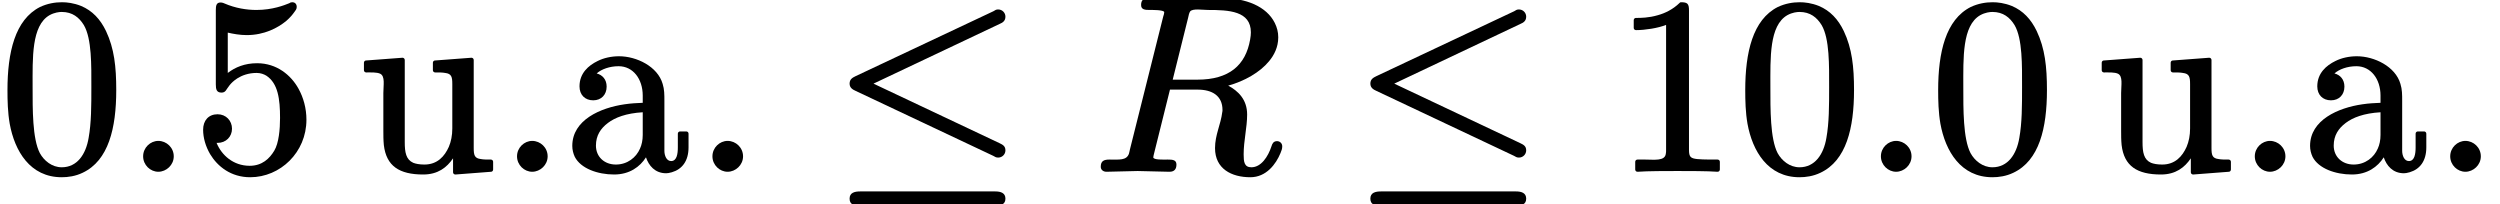
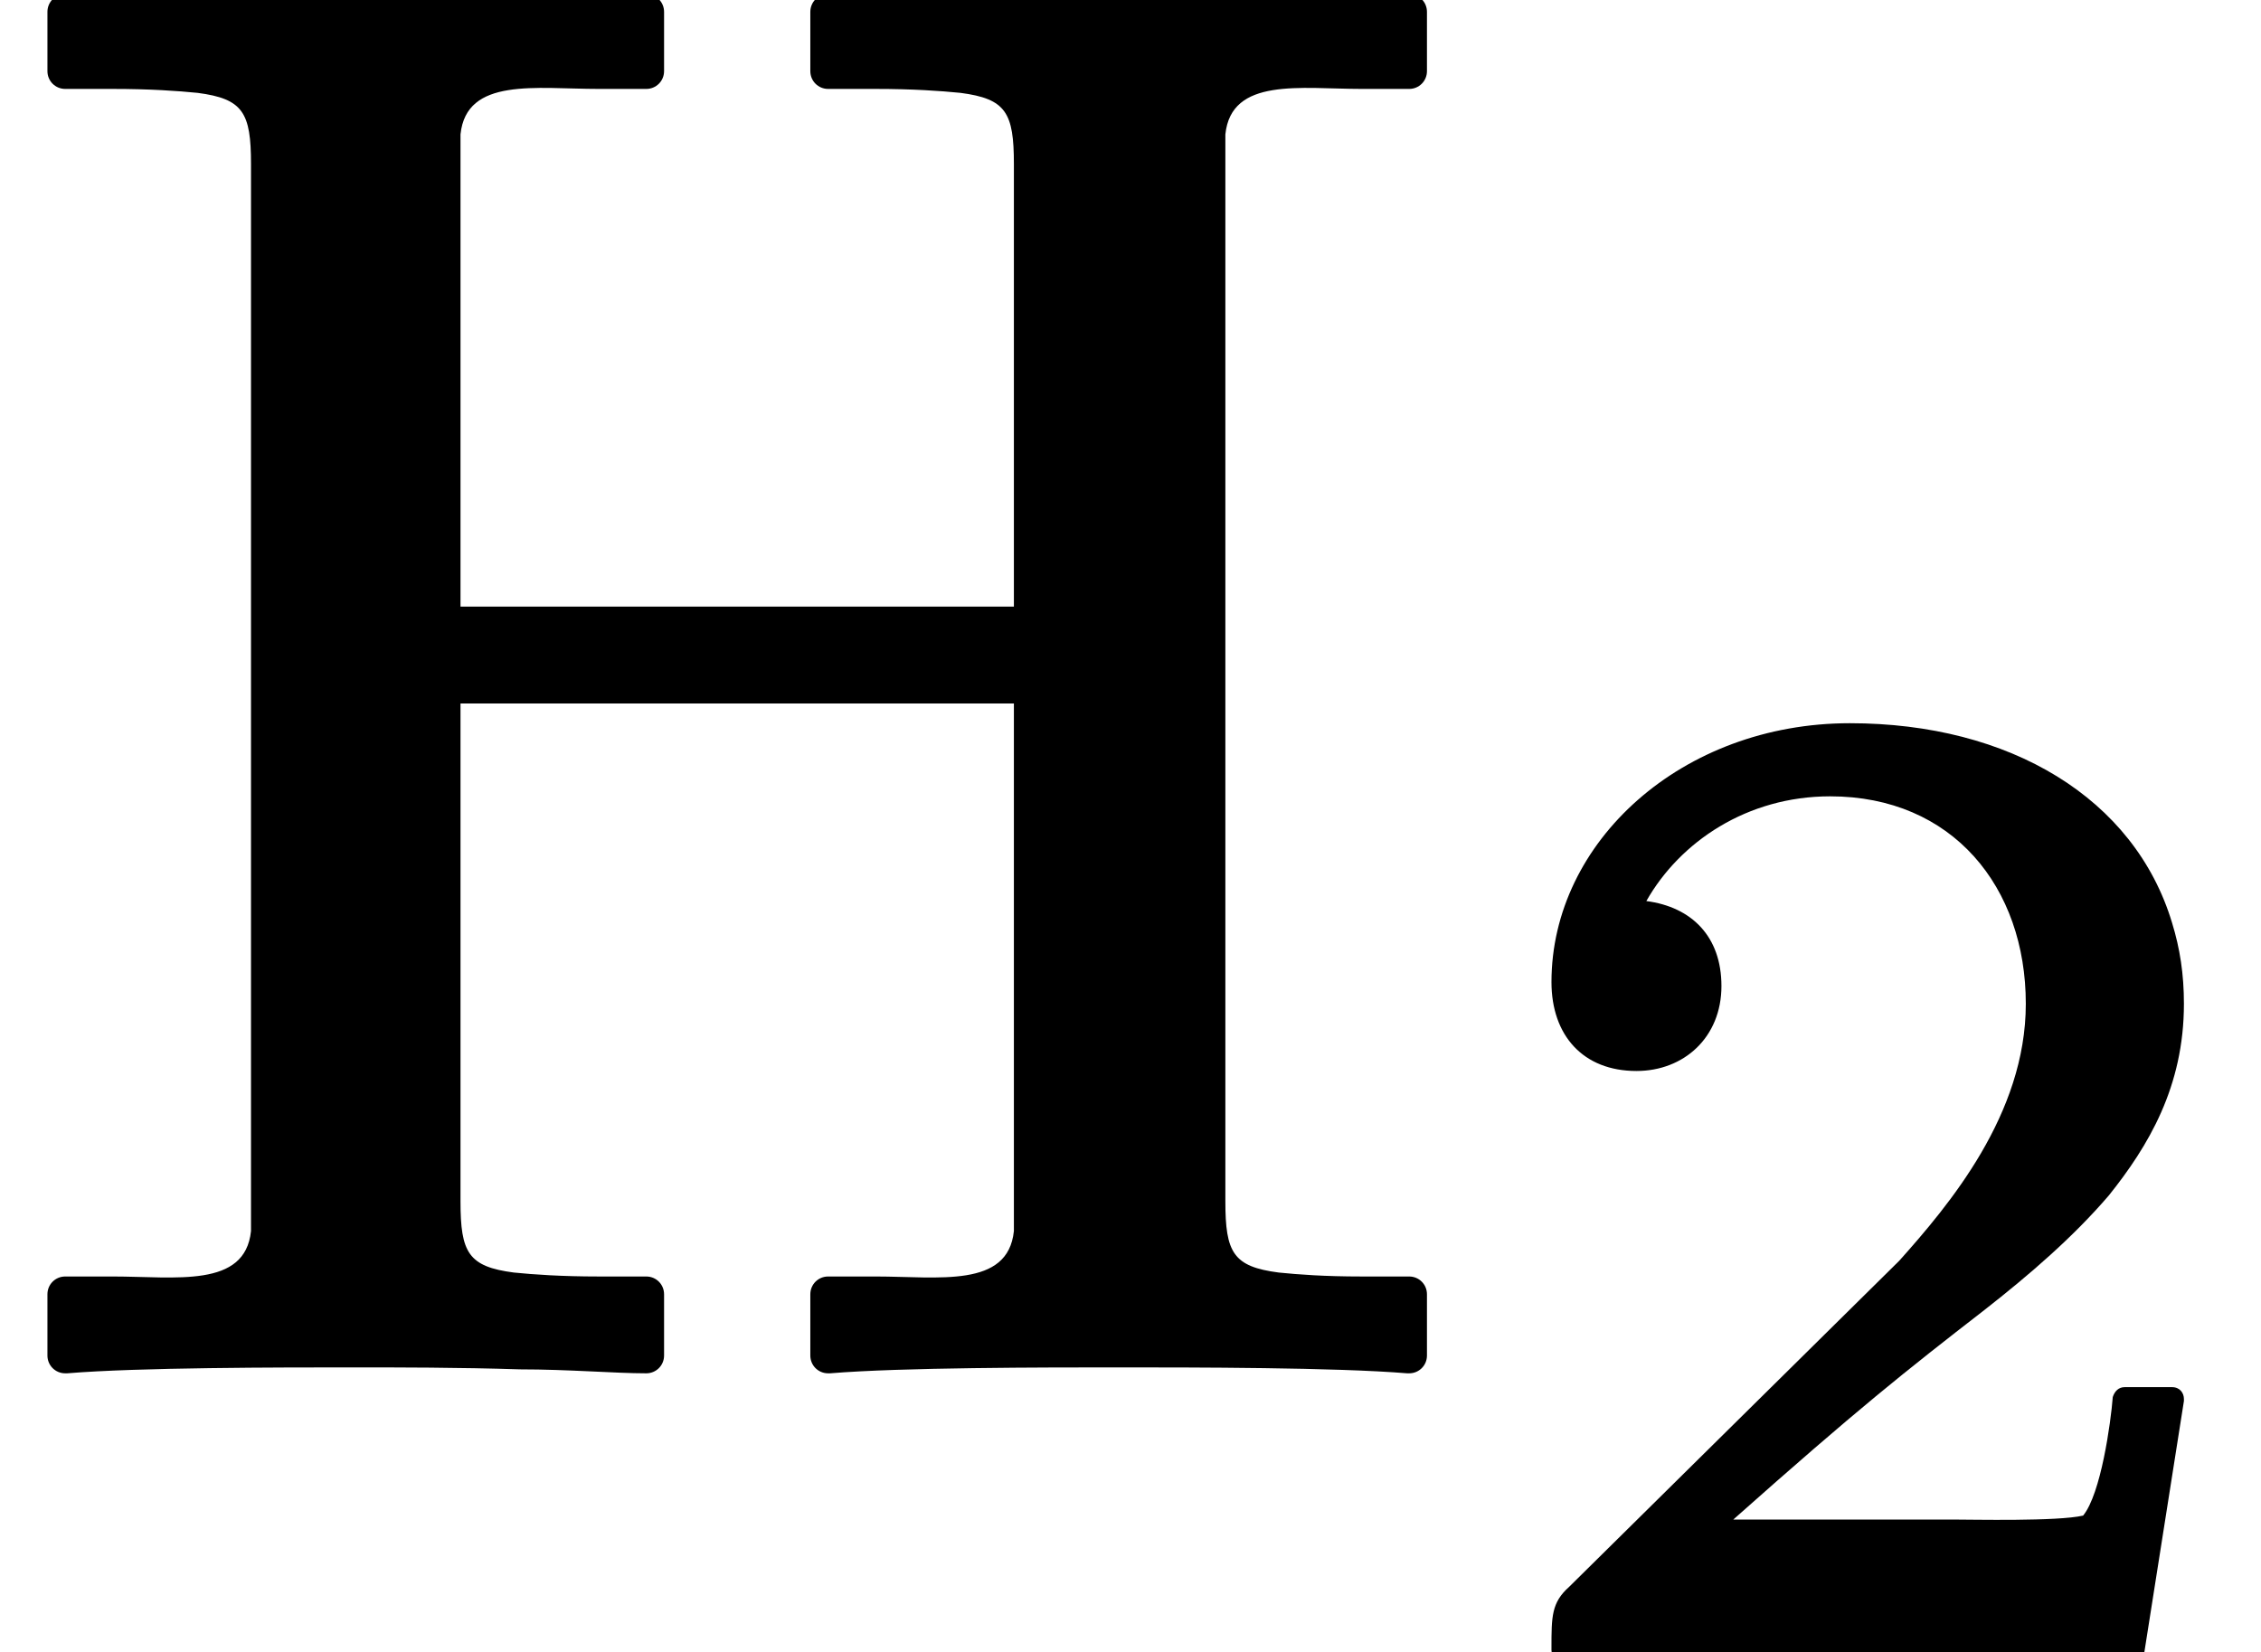
- <svg xmlns="http://www.w3.org/2000/svg" xmlns:xlink="http://www.w3.org/1999/xlink" version="1.1" width="100.43pt" height="8.16pt" viewBox="0 -6.81 100.43 8.16">
+ <svg xmlns="http://www.w3.org/2000/svg" xmlns:xlink="http://www.w3.org/1999/xlink" version="1.1" width="11.44pt" height="8.36pt" viewBox="0 -6.86 11.44 8.36">
  <defs>
-     <path id="g7-58" d="M1.38-1.15C1.06-1.15 .77-.88 .77-.53S1.06 .09 1.38 .09S2-.18 2-.53S1.71-1.15 1.38-1.15Z" />
-     <path id="g7-82" d="M7.4-1.14C7.26-1.14 7.21-1.04 7.18-.94C7.04-.51 6.76-.09 6.37-.09C6.08-.09 6.06-.32 6.06-.61C6.06-1.16 6.2-1.69 6.2-2.21C6.2-2.82 5.83-3.16 5.44-3.37C6.09-3.55 6.71-3.9 7.08-4.35C7.28-4.59 7.45-4.91 7.45-5.31C7.45-5.52 7.4-5.71 7.31-5.89C6.98-6.55 6.16-6.89 5.16-6.89H2.31C2.07-6.89 1.94-6.84 1.94-6.61C1.94-6.42 2.1-6.41 2.29-6.41C2.3-6.41 2.3-6.41 2.31-6.41C2.33-6.41 2.87-6.42 2.87-6.32C2.87-6.27 2.85-6.21 2.83-6.15L1.49-.8C1.48-.73 1.46-.68 1.45-.63C1.35-.36 1.06-.4 .68-.4C.68-.4 .67-.4 .67-.4C.44-.4 .32-.34 .32-.11C.32 .02 .43 .09 .55 .09L1.8 .06L3.07 .09C3.07 .09 3.07 .09 3.08 .09C3.27 .09 3.36-.01 3.36-.2S3.2-.4 3.01-.4C3-.4 3-.4 2.99-.4C2.85-.4 2.43-.38 2.43-.49C2.43-.53 2.45-.59 2.46-.64L3.1-3.21H4.21C4.8-3.21 5.21-2.96 5.21-2.39C5.21-2.37 5.21-2.33 5.2-2.3C5.14-1.81 4.91-1.39 4.91-.86C4.91-.03 5.57 .31 6.33 .31C6.97 .31 7.36-.22 7.54-.66C7.58-.76 7.61-.83 7.61-.93C7.61-1.06 7.51-1.14 7.4-1.14ZM6.35-5.51C6.35-5.43 6.34-5.33 6.32-5.22C6.14-4.19 5.48-3.61 4.2-3.61H3.21L3.83-6.1C3.85-6.2 3.87-6.29 3.91-6.35C4.01-6.48 4.42-6.41 4.62-6.41C5.47-6.41 6.35-6.37 6.35-5.51Z" />
-     <path id="g4-20" d="M6.59 .88H1.17C.94 .88 .74 .93 .74 1.17S.92 1.45 1.15 1.45H6.6C6.82 1.45 7 1.4 7 1.17S6.81 .88 6.59 .88ZM7-.77C7-.95 6.88-1 6.76-1.06L1.7-3.45L6.77-5.85C6.89-5.9 7-5.97 7-6.14C7-6.3 6.87-6.43 6.71-6.43C6.71-6.43 6.71-6.43 6.7-6.43C6.63-6.43 6.58-6.4 6.52-6.36L.98-3.75C.86-3.69 .74-3.63 .74-3.45C.74-3.28 .87-3.21 .98-3.16L6.51-.55C6.58-.51 6.62-.48 6.71-.48C6.71-.48 6.71-.48 6.71-.48C6.87-.48 7-.61 7-.77Z" />
-     <path id="g9-48" d="M3.67-3.31C3.67-2.56 3.67-1.88 3.56-1.27C3.45-.61 3.1-.09 2.48-.09C2.09-.09 1.77-.35 1.6-.66C1.3-1.24 1.31-2.43 1.31-3.31C1.31-4.48 1.26-5.78 1.99-6.2C2.19-6.31 2.38-6.33 2.48-6.33C2.91-6.33 3.18-6.11 3.37-5.8C3.69-5.25 3.67-4.18 3.67-3.31ZM4.67-3.19C4.67-4.13 4.59-4.86 4.26-5.56C4.03-6.04 3.71-6.38 3.26-6.57C2.96-6.69 2.69-6.72 2.49-6.72C2.21-6.72 1.91-6.67 1.61-6.53C.6-6.02 .3-4.7 .3-3.19C.3-2.77 .31-2.3 .39-1.84C.59-.74 1.21 .31 2.48 .31C2.73 .31 3.03 .27 3.32 .13C4.36-.36 4.67-1.66 4.67-3.19Z" />
-     <path id="g9-49" d="M4.16 .09C4.16 .09 4.17 .09 4.17 .09C4.22 .09 4.26 .05 4.26 0V-.31C4.26-.36 4.22-.4 4.17-.4H3.86C3.64-.4 3.47-.41 3.35-.42C3.09-.45 3.02-.5 3.02-.79V-6.39C3.02-6.66 2.96-6.72 2.7-6.72C2.67-6.72 2.65-6.71 2.64-6.69C2.37-6.43 2.06-6.28 1.77-6.2C1.4-6.09 1.07-6.09 .89-6.09C.84-6.09 .8-6.05 .8-6V-5.69C.8-5.64 .84-5.6 .89-5.6C.89-5.6 .89-5.6 .89-5.6C1.25-5.6 1.78-5.68 2.1-5.81V-.79C2.1-.73 2.1-.68 2.09-.64C2.06-.33 1.62-.4 1.27-.4H.95C.9-.4 .86-.36 .86-.31V0C.86 .05 .9 .09 .95 .09C.95 .09 .96 .09 .96 .09C1.33 .06 2.18 .06 2.56 .06S3.8 .06 4.16 .09Z" />
-     <path id="g9-53" d="M3.99-6.72C3.94-6.72 3.91-6.71 3.87-6.68C3.67-6.6 3.2-6.41 2.55-6.41C2.16-6.41 1.71-6.48 1.27-6.67C1.19-6.71 1.12-6.71 1.11-6.71C.94-6.71 .92-6.58 .92-6.4V-3.42C.92-3.22 .95-3.09 1.15-3.09C1.23-3.09 1.28-3.12 1.32-3.17C1.41-3.29 1.49-3.47 1.78-3.66C1.97-3.78 2.23-3.88 2.56-3.88C2.72-3.88 2.85-3.83 2.95-3.77C3.42-3.46 3.5-2.83 3.5-2.07C3.5-1.62 3.45-1.06 3.27-.76C3.08-.44 2.78-.15 2.28-.15C1.62-.15 1.15-.58 .95-1.07C.96-1.07 .98-1.07 .99-1.07C1.33-1.07 1.57-1.32 1.57-1.64S1.33-2.22 .99-2.22C.63-2.22 .41-1.97 .41-1.6C.41-1.27 .51-.93 .69-.62C.99-.12 1.53 .31 2.3 .31C3.51 .31 4.56-.69 4.56-2C4.56-2.46 4.44-2.89 4.24-3.25C3.94-3.79 3.37-4.27 2.58-4.27C2.08-4.27 1.7-4.11 1.4-3.88V-5.5C1.61-5.45 1.89-5.4 2.16-5.4C2.87-5.4 3.41-5.69 3.75-5.97C3.9-6.1 4-6.22 4.07-6.32C4.12-6.39 4.17-6.44 4.17-6.53C4.17-6.65 4.1-6.72 3.99-6.72Z" />
-     <path id="g9-97" d="M1.18-.96C1.18-1.37 1.37-1.65 1.66-1.87S2.39-2.26 3.06-2.3V-1.39C3.06-1.18 3.02-.99 2.95-.84C2.8-.49 2.45-.2 1.98-.2C1.52-.2 1.18-.51 1.18-.96ZM4.2-.34C4.01-.34 3.93-.57 3.93-.75V-2.75C3.93-3.01 3.93-3.22 3.86-3.44C3.66-4.14 2.81-4.55 2.11-4.55C1.79-4.55 1.49-4.48 1.25-4.36C.88-4.18 .52-3.87 .52-3.34C.52-3 .74-2.78 1.07-2.78S1.61-3.01 1.61-3.33C1.61-3.62 1.44-3.8 1.21-3.86C1.4-4.03 1.73-4.15 2.09-4.15C2.67-4.15 3.06-3.64 3.06-2.97V-2.68C2.84-2.67 2.59-2.66 2.33-2.62C1.36-2.48 .23-1.99 .23-.95C.23-.79 .27-.64 .33-.51C.57-.04 1.25 .2 1.91 .2C2.53 .2 2.95-.11 3.19-.49C3.3-.16 3.55 .15 4 .15C4.05 .15 4.13 .14 4.23 .11C4.64-.01 4.9-.34 4.9-.89V-1.44C4.9-1.49 4.86-1.53 4.81-1.53H4.56C4.51-1.53 4.47-1.49 4.47-1.44V-.89C4.47-.63 4.43-.34 4.2-.34Z" />
-     <path id="g9-117" d="M3.81-.45V.11C3.81 .16 3.85 .2 3.9 .2C3.9 .2 3.9 .2 3.91 .2L5.34 .09C5.38 .09 5.42 .05 5.42 0V-.31C5.42-.36 5.38-.4 5.33-.4C5.16-.4 5.03-.4 4.93-.42C4.67-.45 4.64-.58 4.64-.87V-4.4C4.64-4.45 4.6-4.49 4.55-4.49C4.55-4.49 4.55-4.49 4.54-4.49L3.08-4.38C3.04-4.38 3-4.34 3-4.29V-3.99C3-3.94 3.04-3.9 3.09-3.9C3.26-3.9 3.39-3.9 3.49-3.88C3.75-3.85 3.78-3.72 3.78-3.43V-1.65C3.78-1.37 3.73-1.12 3.64-.91C3.47-.53 3.18-.2 2.66-.2C2.46-.2 2.31-.23 2.21-.27C1.92-.4 1.87-.69 1.87-1.1V-4.4C1.87-4.45 1.83-4.49 1.78-4.49C1.78-4.49 1.78-4.49 1.77-4.49L.31-4.38C.27-4.38 .23-4.34 .23-4.29V-3.99C.23-3.94 .27-3.9 .32-3.9C.53-3.9 .75-3.91 .88-3.85C1.09-3.75 1.01-3.39 1.01-3.07V-1.56C1.01-1.37 1.01-1.18 1.03-.98C1.13-.14 1.65 .2 2.61 .2C3.2 .2 3.56-.08 3.81-.45Z" />
+     <path id="g7-50" d="M.38-3.38C.38-3.11 .54-2.93 .81-2.93C1.05-2.93 1.24-3.1 1.24-3.36C1.24-3.61 1.09-3.76 .86-3.79C1.03-4.09 1.37-4.32 1.79-4.32C2.41-4.32 2.78-3.86 2.78-3.27C2.78-2.71 2.39-2.25 2.14-1.97L.47-.32C.38-.24 .38-.17 .38-.01C.38-.01 .38-.01 .38 0C.38 .03 .4 .06 .44 .06H3.31C3.34 .06 3.37 .04 3.38 .01L3.58-1.26C3.58-1.26 3.58-1.26 3.58-1.27C3.58-1.3 3.56-1.33 3.52-1.33H3.28C3.25-1.33 3.23-1.31 3.22-1.28C3.21-1.15 3.16-.79 3.07-.68C2.94-.65 2.51-.66 2.41-.66H1.3C1.93-1.22 2.17-1.41 2.57-1.72C2.8-1.9 3.02-2.09 3.2-2.3C3.4-2.55 3.58-2.85 3.58-3.27C3.58-3.42 3.56-3.55 3.52-3.68C3.33-4.31 2.7-4.69 1.89-4.69C1.04-4.69 .38-4.09 .38-3.38Z" />
+     <path id="g8-72" d="M7.12 .09C7.12 .09 7.13 .09 7.13 .09C7.18 .09 7.22 .05 7.22 0V-.31C7.22-.36 7.18-.4 7.13-.4H6.89C6.7-.4 6.57-.41 6.47-.42C6.24-.45 6.2-.52 6.2-.78V-6.03C6.2-6.09 6.2-6.14 6.2-6.18C6.23-6.47 6.58-6.41 6.89-6.41H7.13C7.18-6.41 7.22-6.45 7.22-6.5V-6.8C7.22-6.85 7.18-6.89 7.13-6.89C7.13-6.89 7.12-6.89 7.12-6.89C6.76-6.86 6.04-6.86 5.67-6.86C5.46-6.86 5.13-6.86 4.83-6.87C4.58-6.87 4.35-6.89 4.19-6.89C4.14-6.89 4.1-6.85 4.1-6.8V-6.5C4.1-6.45 4.14-6.41 4.19-6.41H4.43C4.62-6.41 4.76-6.4 4.86-6.39C5.09-6.36 5.13-6.29 5.13-6.03V-3.79H2.33V-6.03C2.33-6.09 2.33-6.14 2.33-6.18C2.36-6.47 2.71-6.41 3.03-6.41H3.27C3.32-6.41 3.36-6.45 3.36-6.5V-6.8C3.36-6.85 3.32-6.89 3.27-6.89C3.27-6.89 3.26-6.89 3.26-6.89C2.9-6.86 2.17-6.86 1.8-6.86C1.59-6.86 1.27-6.86 .97-6.87C.72-6.87 .49-6.89 .33-6.89C.28-6.89 .24-6.85 .24-6.8V-6.5C.24-6.45 .28-6.41 .33-6.41H.57C.76-6.41 .9-6.4 1-6.39C1.23-6.36 1.27-6.29 1.27-6.03V-.78C1.27-.72 1.27-.67 1.27-.63C1.24-.34 .89-.4 .57-.4H.33C.28-.4 .24-.36 .24-.31V0C.24 .05 .28 .09 .33 .09C.33 .09 .34 .09 .34 .09C.7 .06 1.42 .06 1.79 .06C2 .06 2.33 .06 2.63 .07C2.88 .07 3.11 .09 3.27 .09C3.32 .09 3.36 .05 3.36 0V-.31C3.36-.36 3.32-.4 3.27-.4H3.03C2.84-.4 2.7-.41 2.6-.42C2.37-.45 2.33-.52 2.33-.78V-3.3H5.13V-.78C5.13-.72 5.13-.67 5.13-.63C5.1-.34 4.75-.4 4.43-.4H4.19C4.14-.4 4.1-.36 4.1-.31V0C4.1 .05 4.14 .09 4.19 .09C4.19 .09 4.2 .09 4.2 .09C4.56 .06 5.29 .06 5.66 .06S6.76 .06 7.12 .09Z" />
  </defs>
-   <g id="page178">
-     <use x="0" y="0" xlink:href="#g9-48" />
-     <use x="4.98" y="0" xlink:href="#g7-58" />
-     <use x="7.75" y="0" xlink:href="#g9-53" />
-     <use x="14.39" y="0" xlink:href="#g9-117" />
-     <use x="20" y="0" xlink:href="#g7-58" />
-     <use x="22.76" y="0" xlink:href="#g9-97" />
-     <use x="27.85" y="0" xlink:href="#g7-58" />
-     <use x="33.39" y="0" xlink:href="#g4-20" />
-     <use x="43.9" y="0" xlink:href="#g7-82" />
-     <use x="54.31" y="0" xlink:href="#g4-20" />
-     <use x="64.83" y="0" xlink:href="#g9-49" />
-     <use x="69.81" y="0" xlink:href="#g9-48" />
-     <use x="74.79" y="0" xlink:href="#g7-58" />
-     <use x="77.56" y="0" xlink:href="#g9-48" />
-     <use x="84.2" y="0" xlink:href="#g9-117" />
-     <use x="89.81" y="0" xlink:href="#g7-58" />
-     <use x="92.57" y="0" xlink:href="#g9-97" />
-     <use x="97.66" y="0" xlink:href="#g7-58" />
+   <g id="page177">
+     <use x="0" y="0" xlink:href="#g8-72" />
+     <use x="7.47" y="1.49" xlink:href="#g7-50" />
  </g>
</svg>
